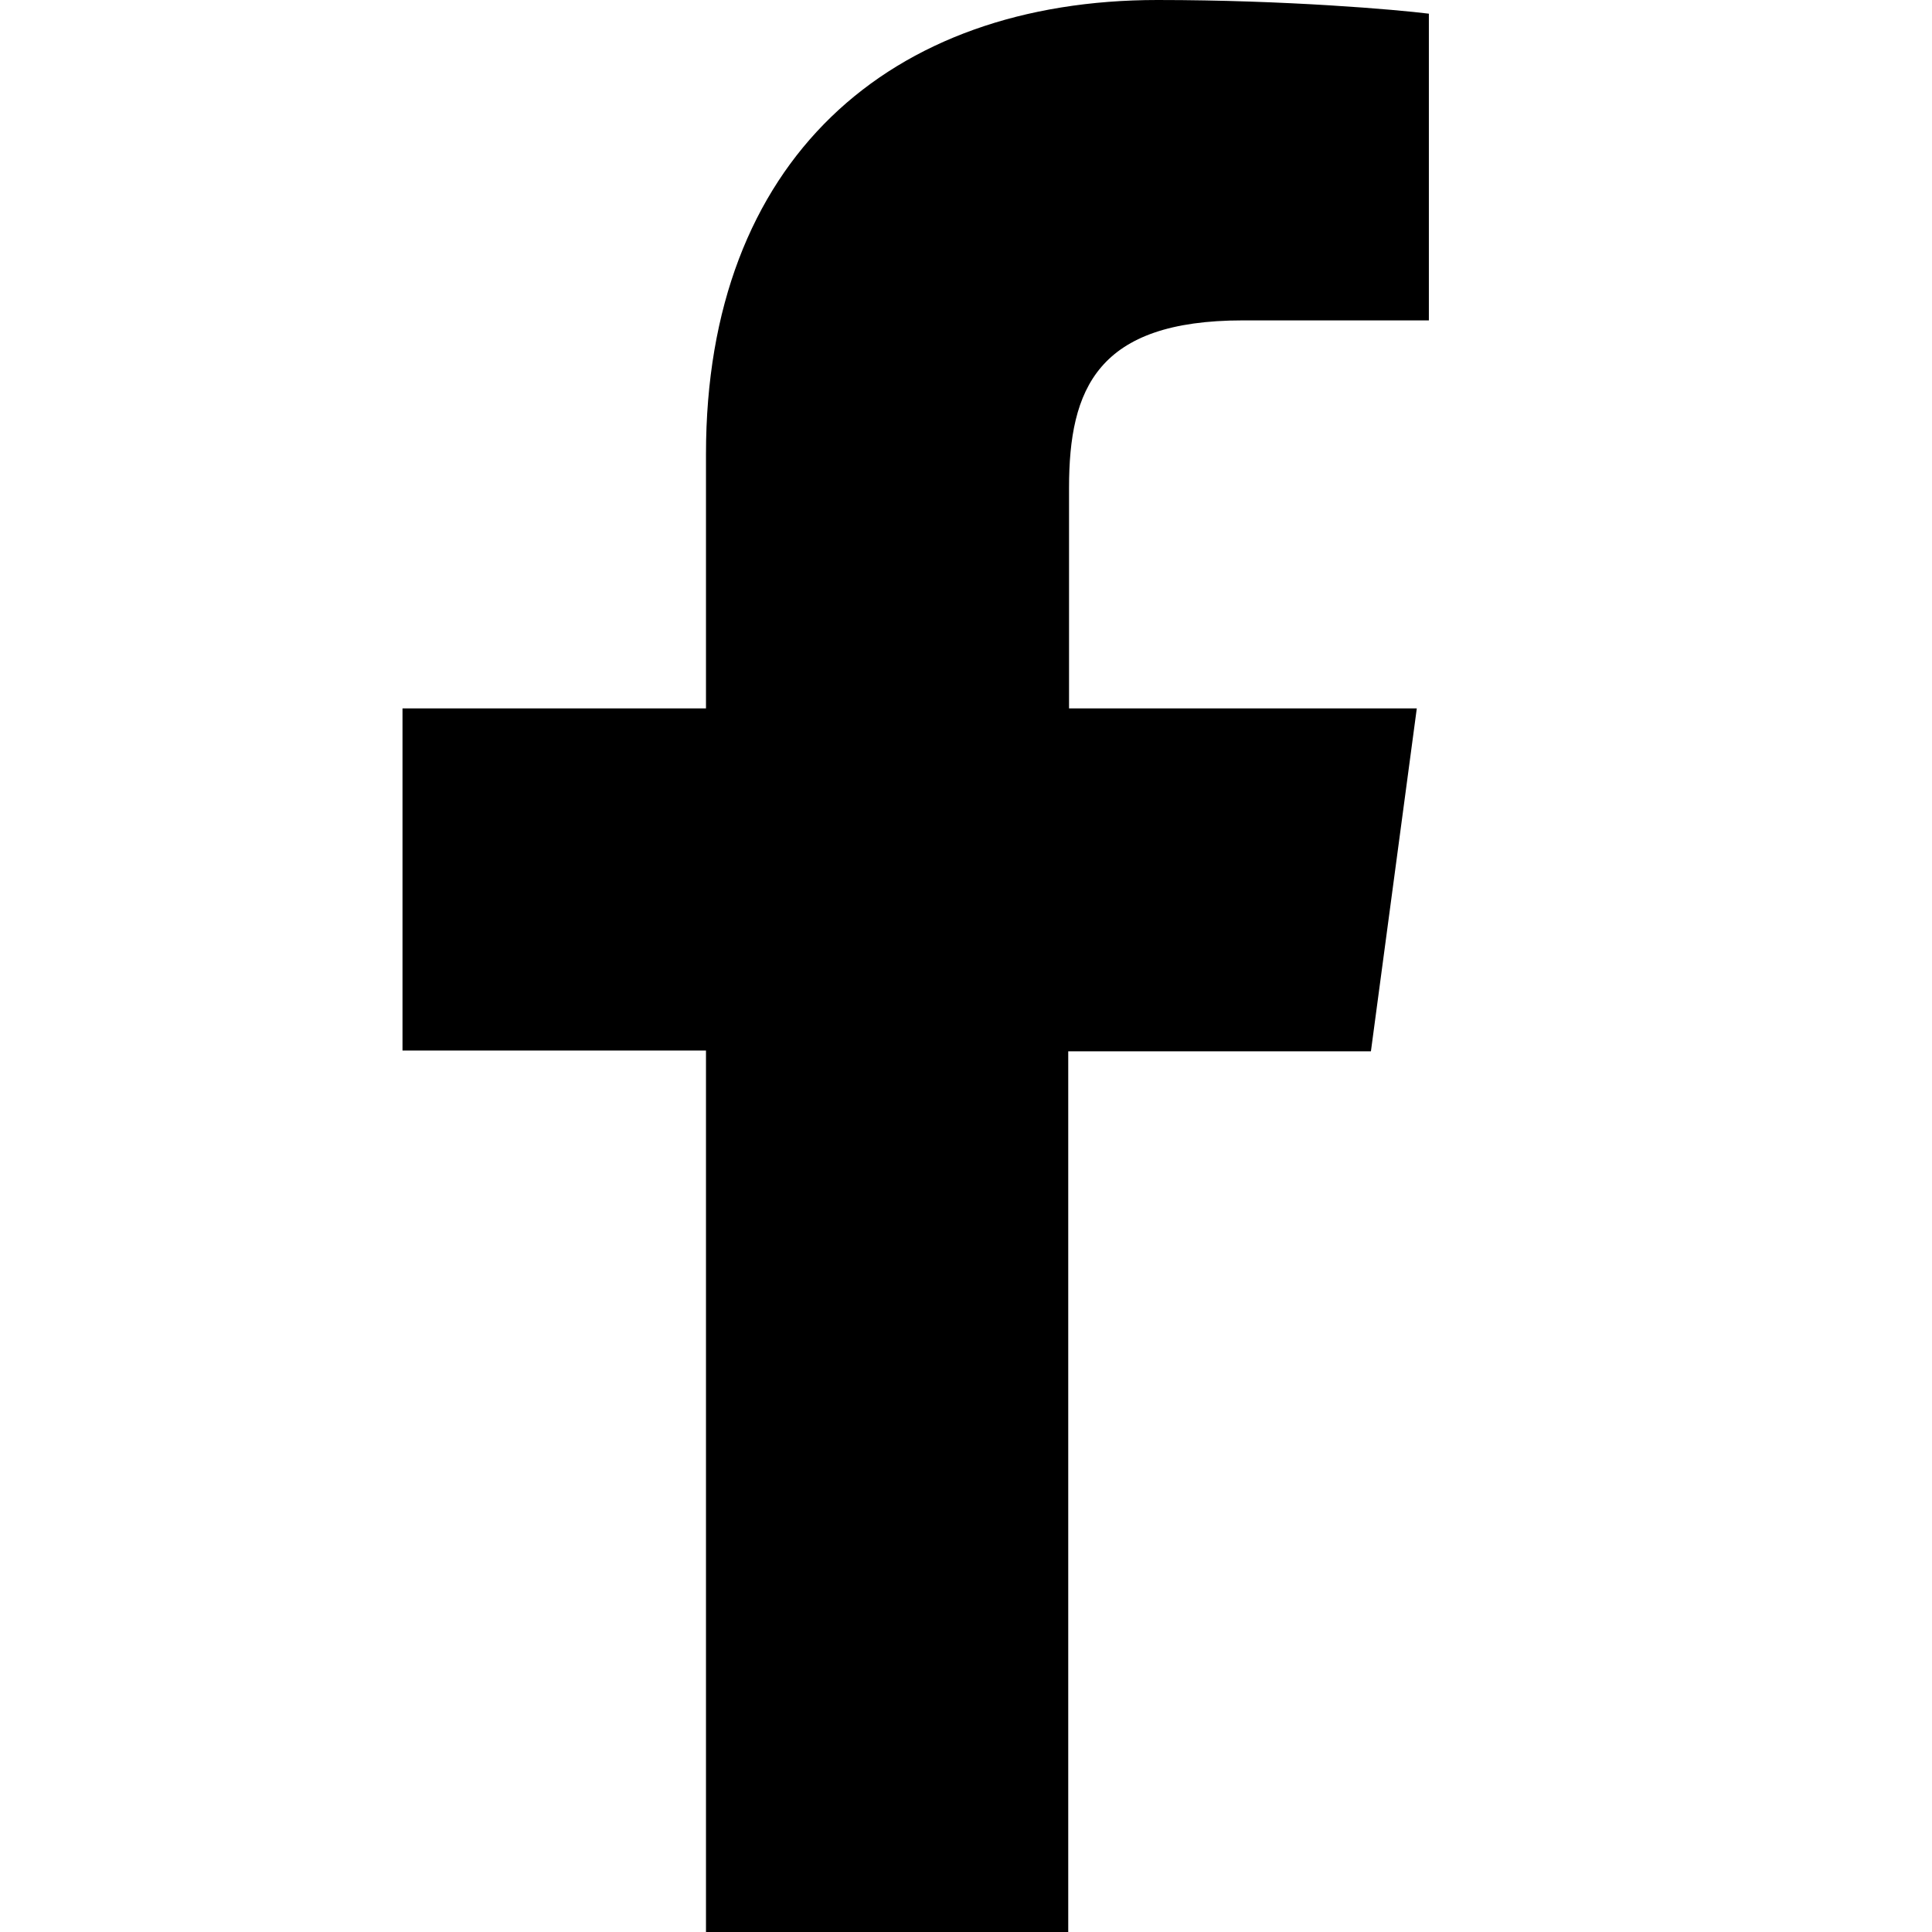
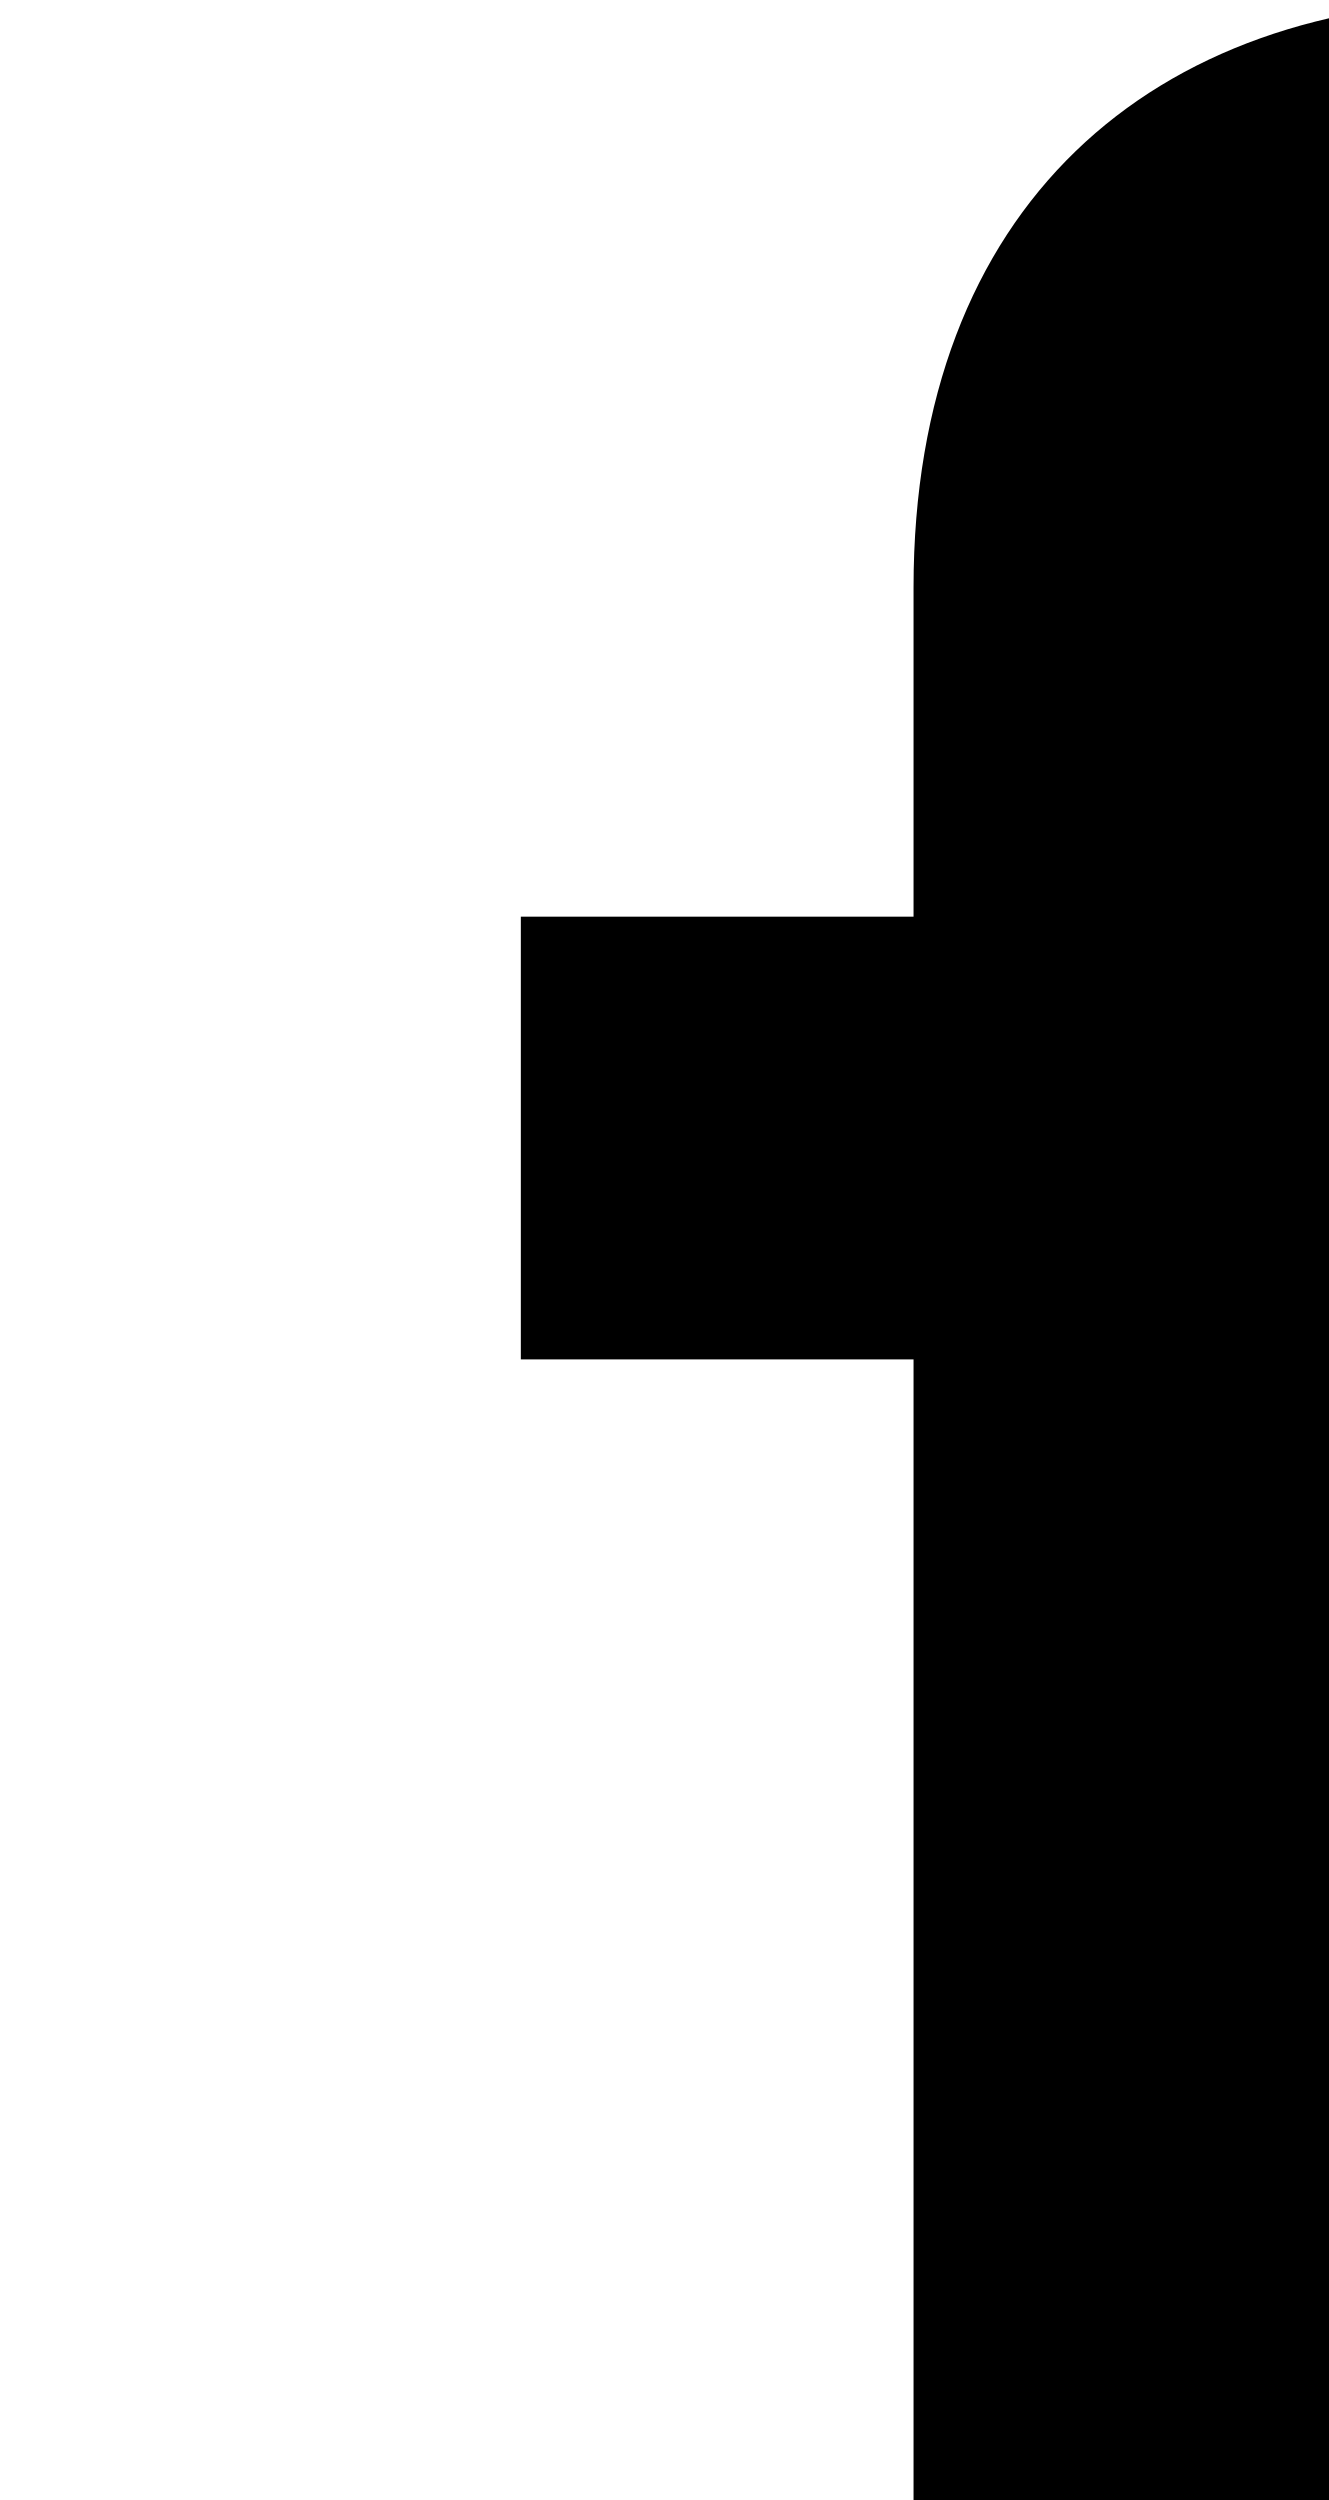
- <svg xmlns="http://www.w3.org/2000/svg" width="24" height="24">
+ <svg xmlns="http://www.w3.org/2000/svg" width="current" height="current">
  <path d="M17.75 3.98h-2.31c-1.81 0-2.16.85-2.16 2.08V8.8h4.32l-.57 4.26h-3.76V24h-4.5V13.05H5V8.8h3.77V5.64C8.77 1.99 11.05 0 14.38 0c1.6 0 2.97.12 3.37.17z" />
</svg>
